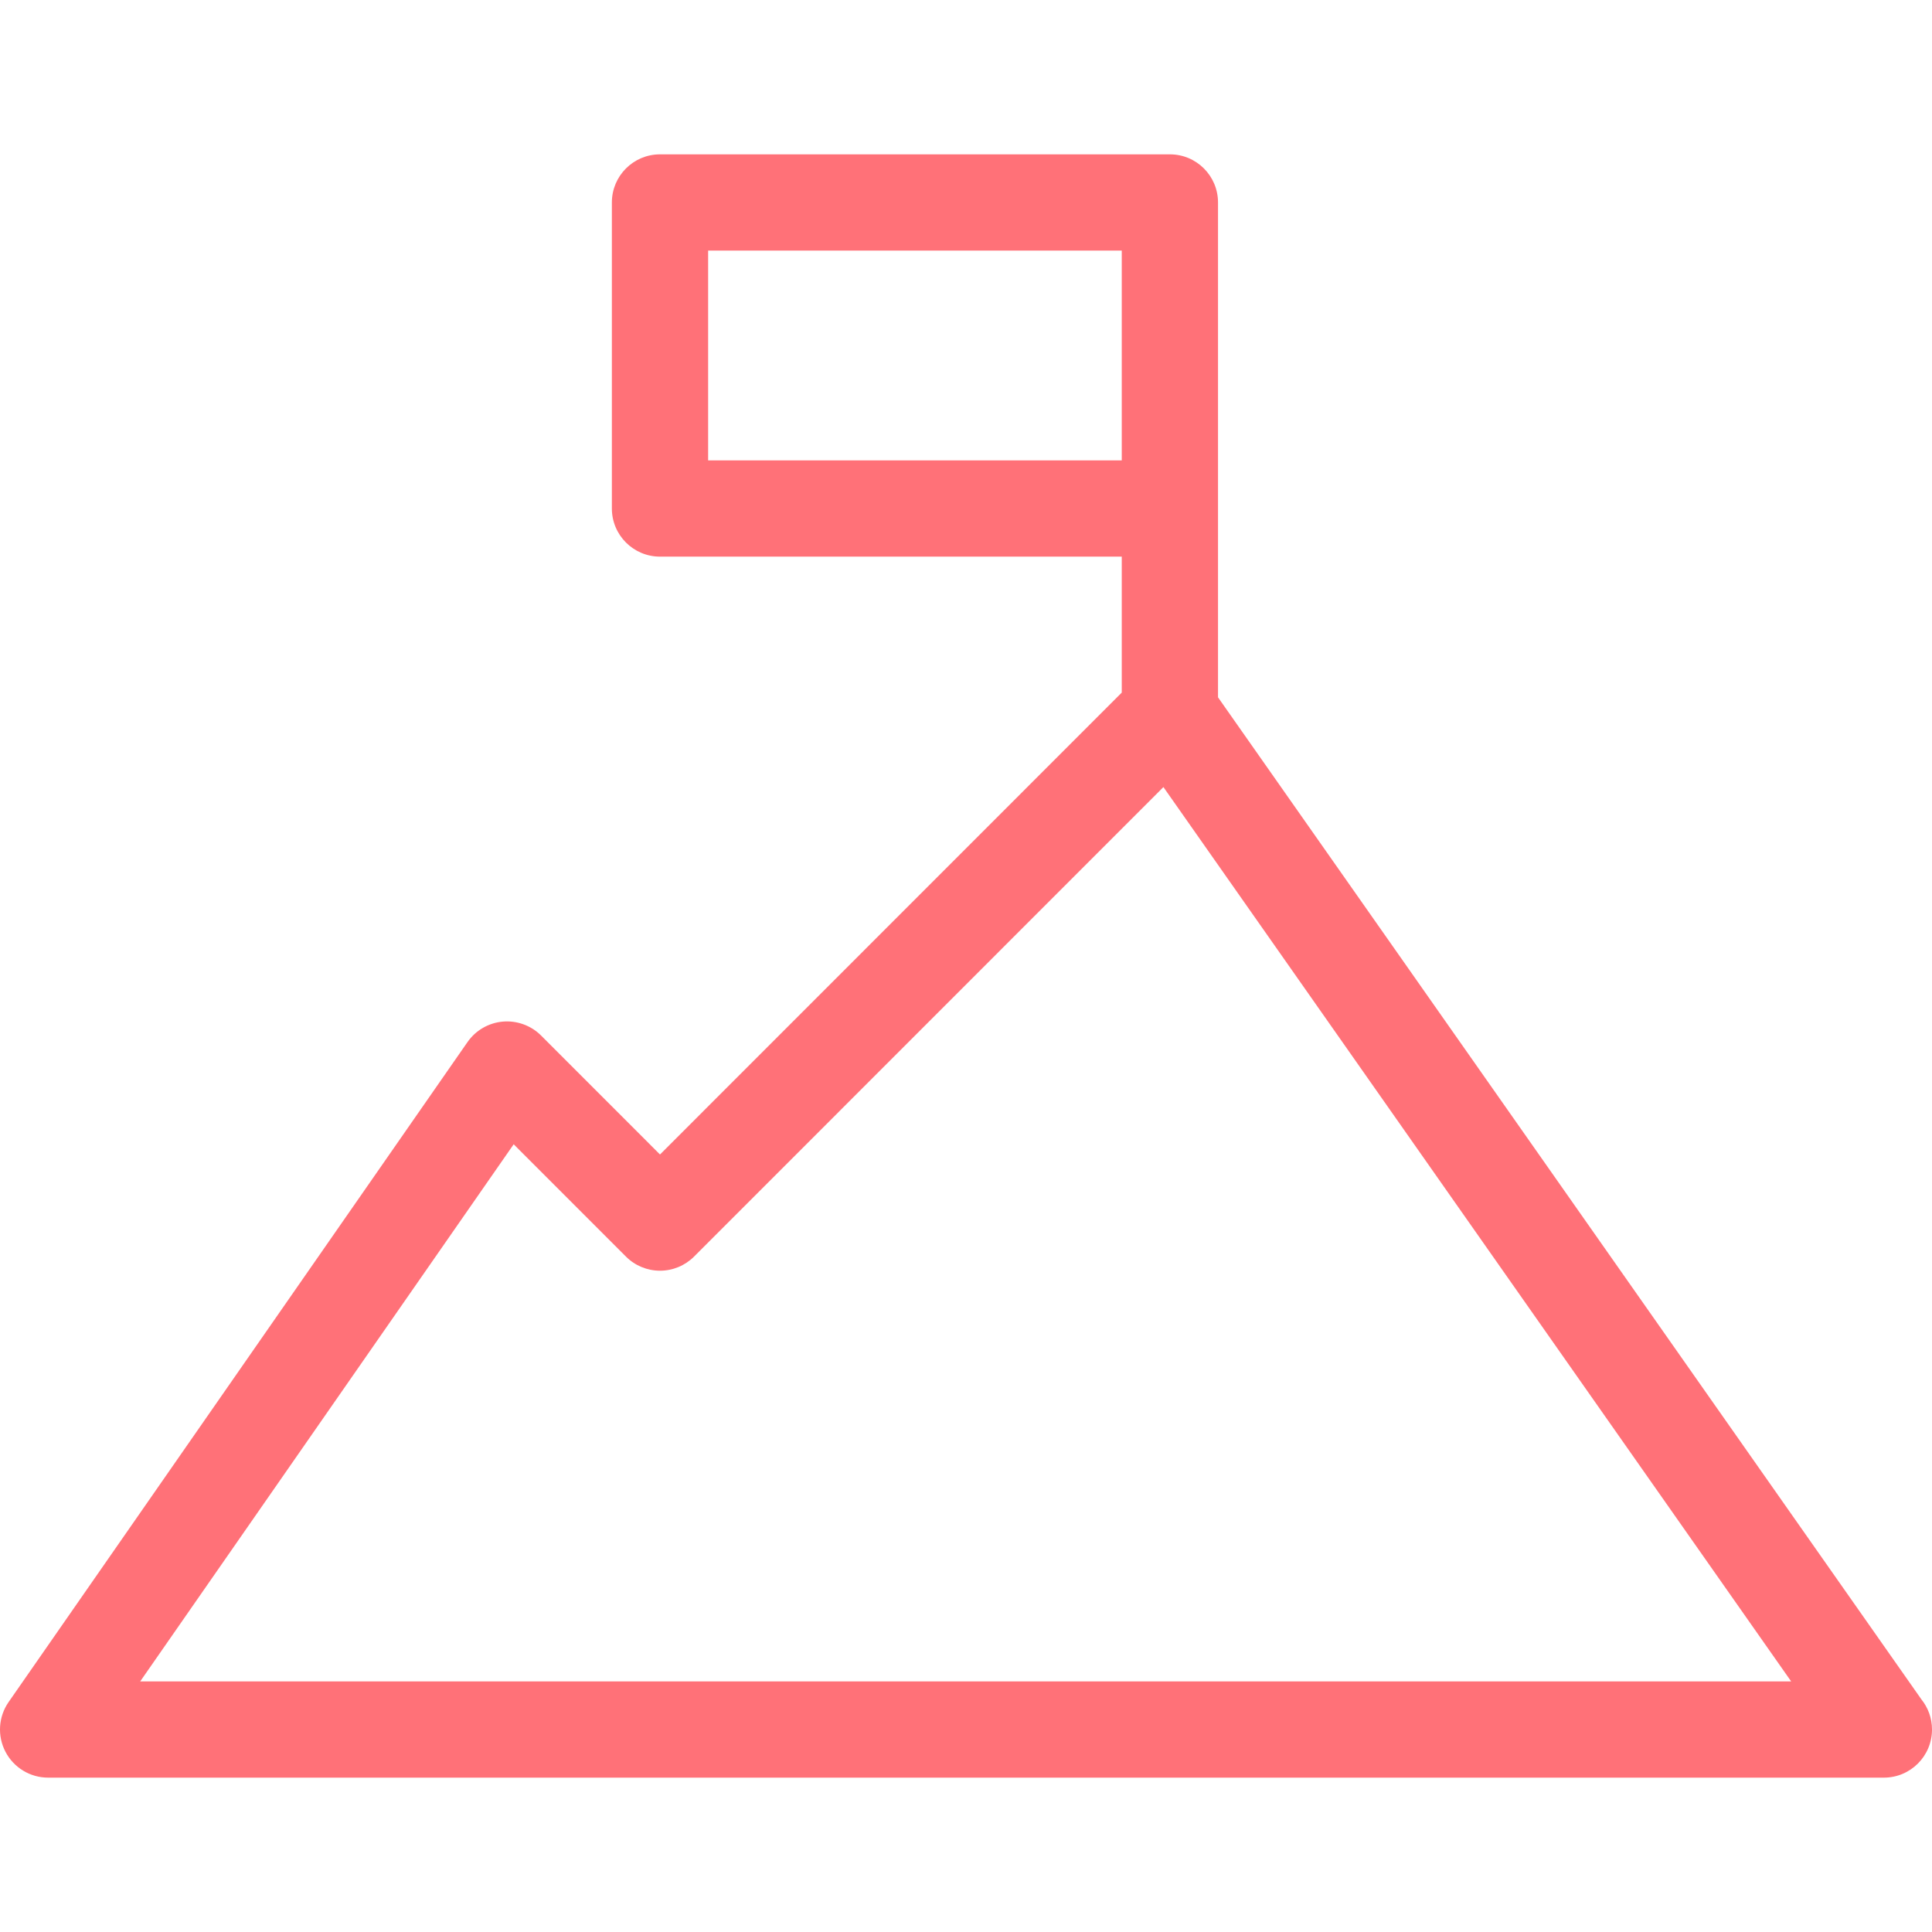
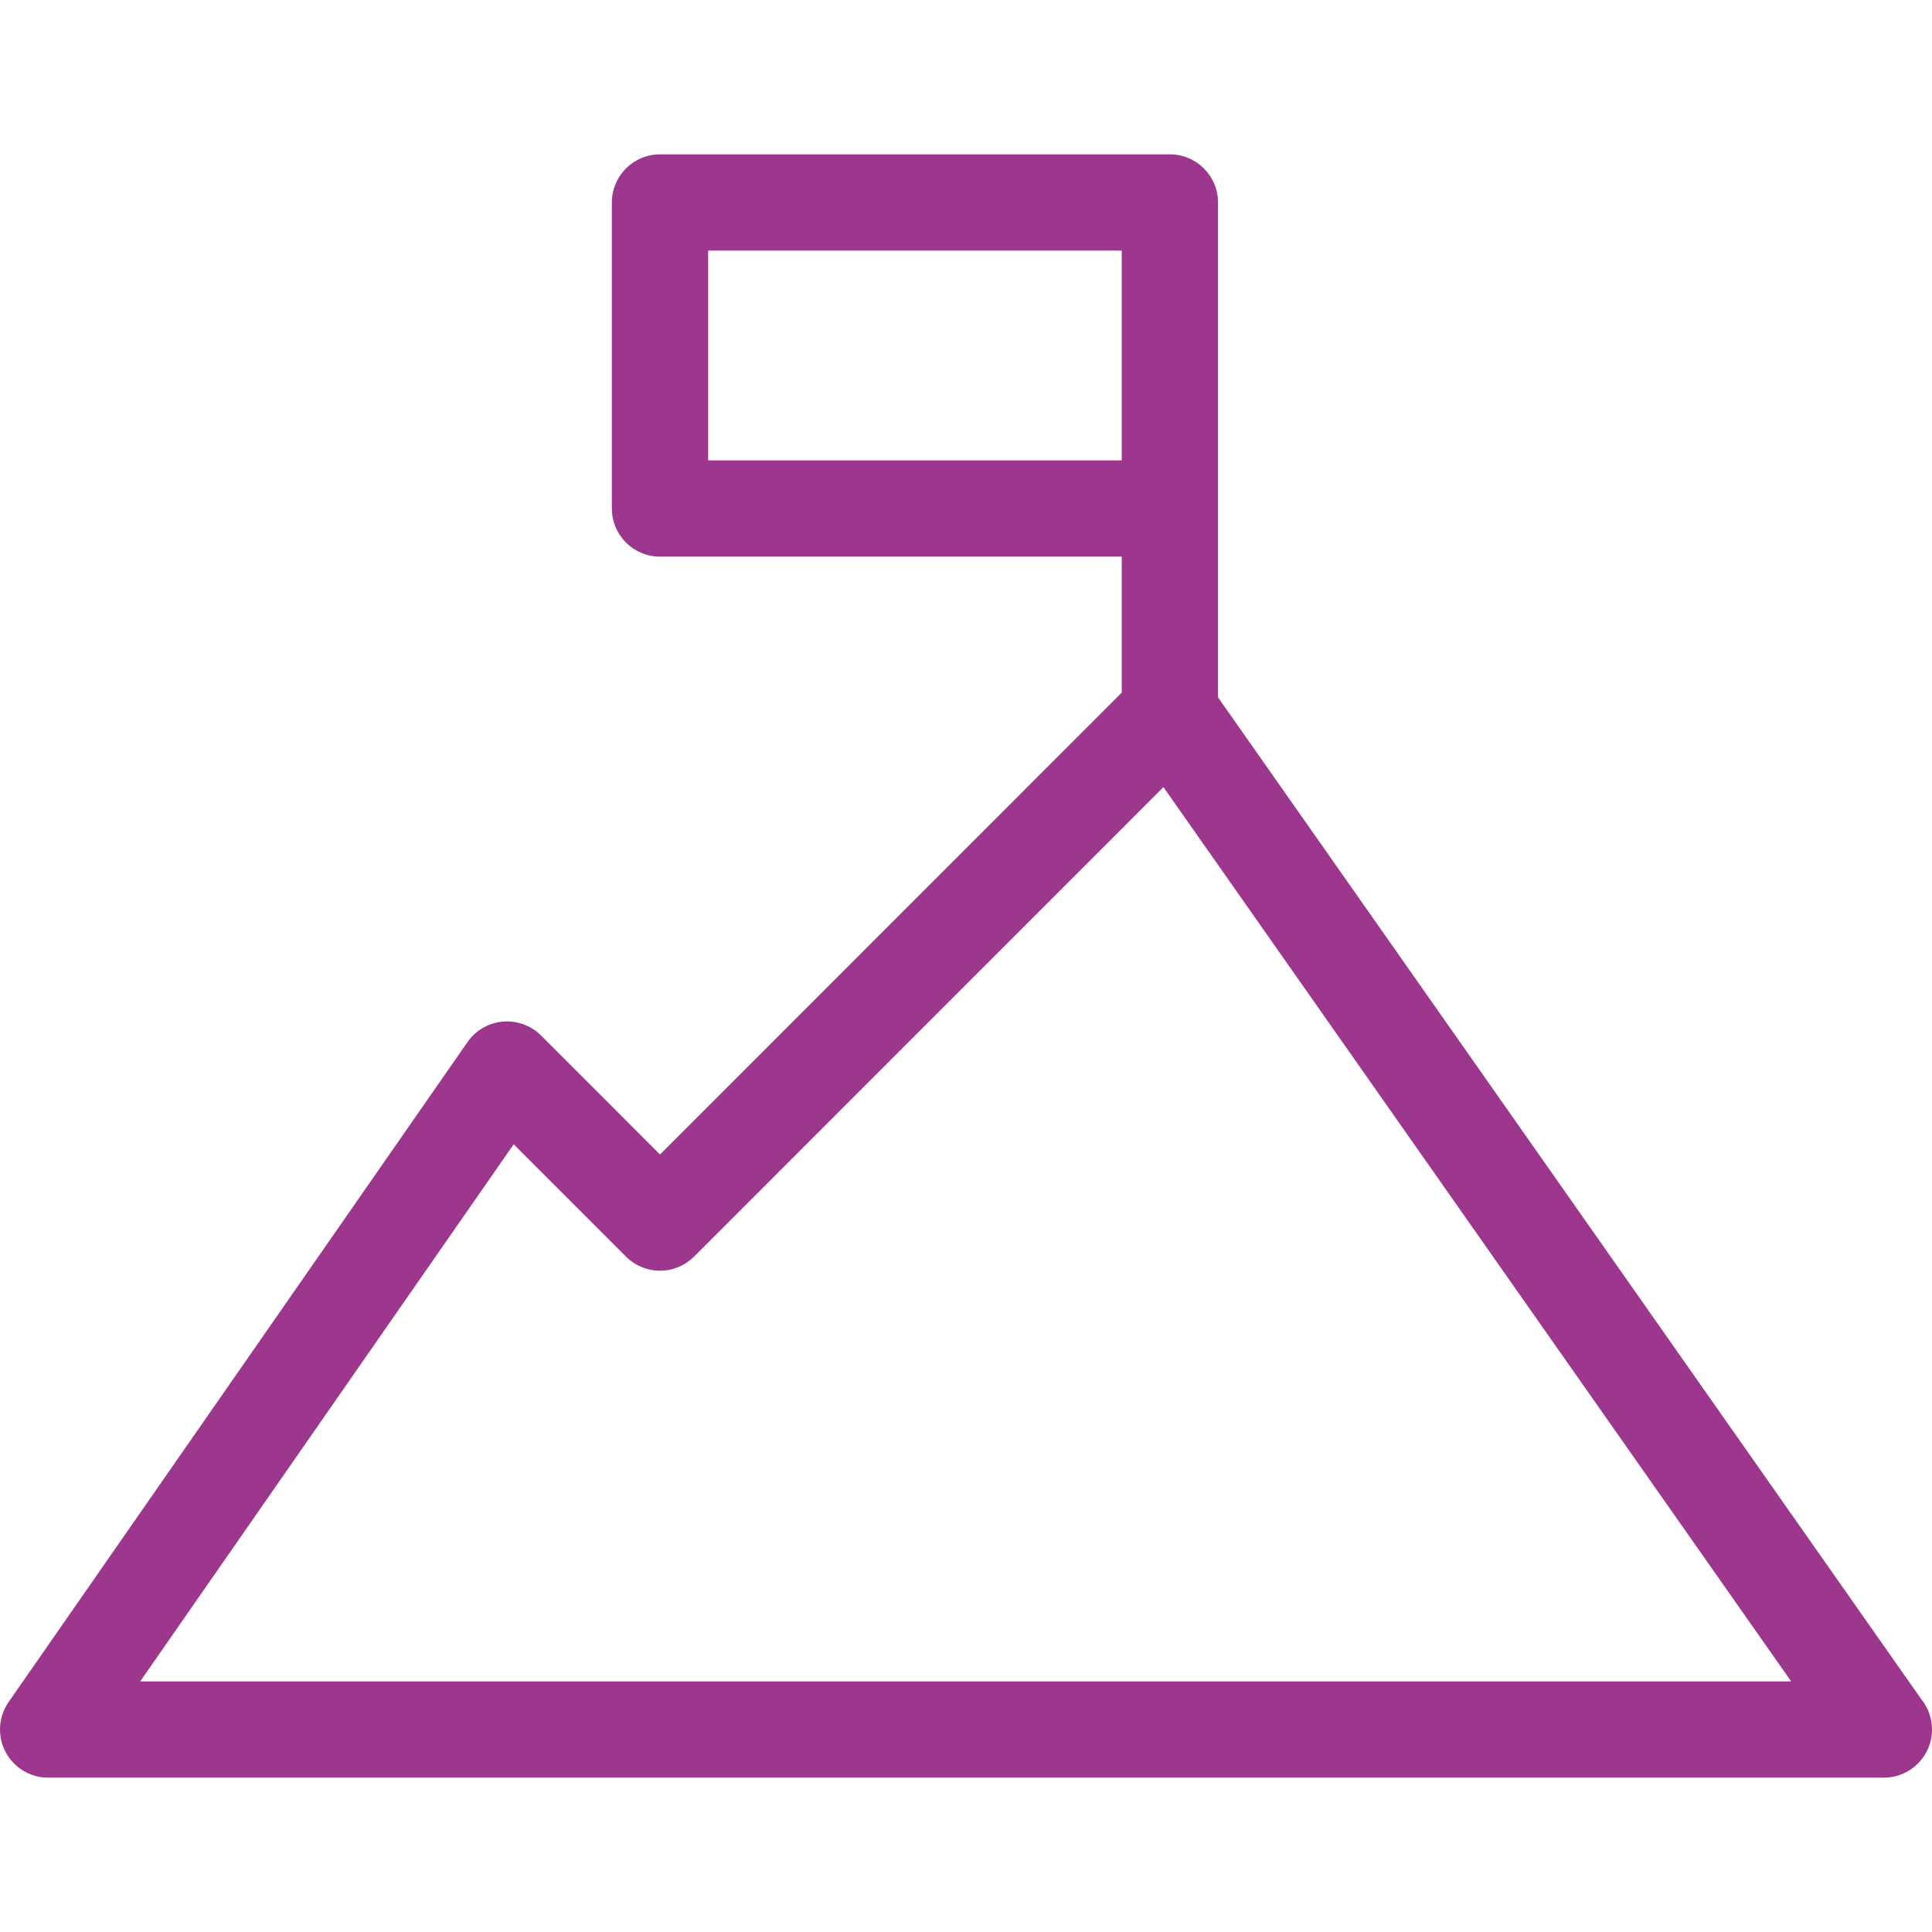
<svg xmlns="http://www.w3.org/2000/svg" version="1.1" id="Capa_1" x="0px" y="0px" viewBox="0 0 301.055 301.055" style="enable-background:new 0 0 301.055 301.055;" xml:space="preserve" width="512px" height="512px">
  <g>
-     <path d="M189.798,31.551c0-4.143-3.357-7.5-7.5-7.5h-79.453c-4.143,0-7.5,3.357-7.5,7.5v47.687c0,4.143,3.357,7.5,7.5,7.5h71.953  v21.186L102.845,179.9l-18.532-18.54c-1.571-1.571-3.769-2.362-5.97-2.168c-2.213,0.197-4.225,1.365-5.493,3.189L1.342,265.221  c-1.594,2.292-1.782,5.28-0.488,7.755c1.293,2.476,3.855,4.026,6.647,4.026h286.035c0.008,0.001,0.016,0.001,0.02,0  c4.143,0,7.5-3.357,7.5-7.5c0-1.783-0.622-3.421-1.661-4.708L189.798,108.66V31.551z M110.345,71.738V39.051h64.453v32.687H110.345z   M21.85,262.003l58.195-83.694l17.495,17.503c1.407,1.406,3.315,2.197,5.305,2.197c1.989,0,3.897-0.791,5.304-2.197l73.141-73.165  l97.818,139.357H21.85z" data-original="#000000" class="active-path" data-old_color="#2c1d3b" fill="#ff7178" />
+     <path d="M189.798,31.551c0-4.143-3.357-7.5-7.5-7.5h-79.453c-4.143,0-7.5,3.357-7.5,7.5v47.687c0,4.143,3.357,7.5,7.5,7.5h71.953  v21.186L102.845,179.9l-18.532-18.54c-1.571-1.571-3.769-2.362-5.97-2.168c-2.213,0.197-4.225,1.365-5.493,3.189L1.342,265.221  c-1.594,2.292-1.782,5.28-0.488,7.755c1.293,2.476,3.855,4.026,6.647,4.026h286.035c0.008,0.001,0.016,0.001,0.02,0  c4.143,0,7.5-3.357,7.5-7.5c0-1.783-0.622-3.421-1.661-4.708L189.798,108.66V31.551z M110.345,71.738V39.051h64.453v32.687H110.345z   M21.85,262.003l58.195-83.694l17.495,17.503c1.407,1.406,3.315,2.197,5.305,2.197c1.989,0,3.897-0.791,5.304-2.197l73.141-73.165  l97.818,139.357H21.85z" data-original="#000000" class="active-path" data-old_color="#2c1d3b" fill="#9D378E" />
  </g>
</svg>
